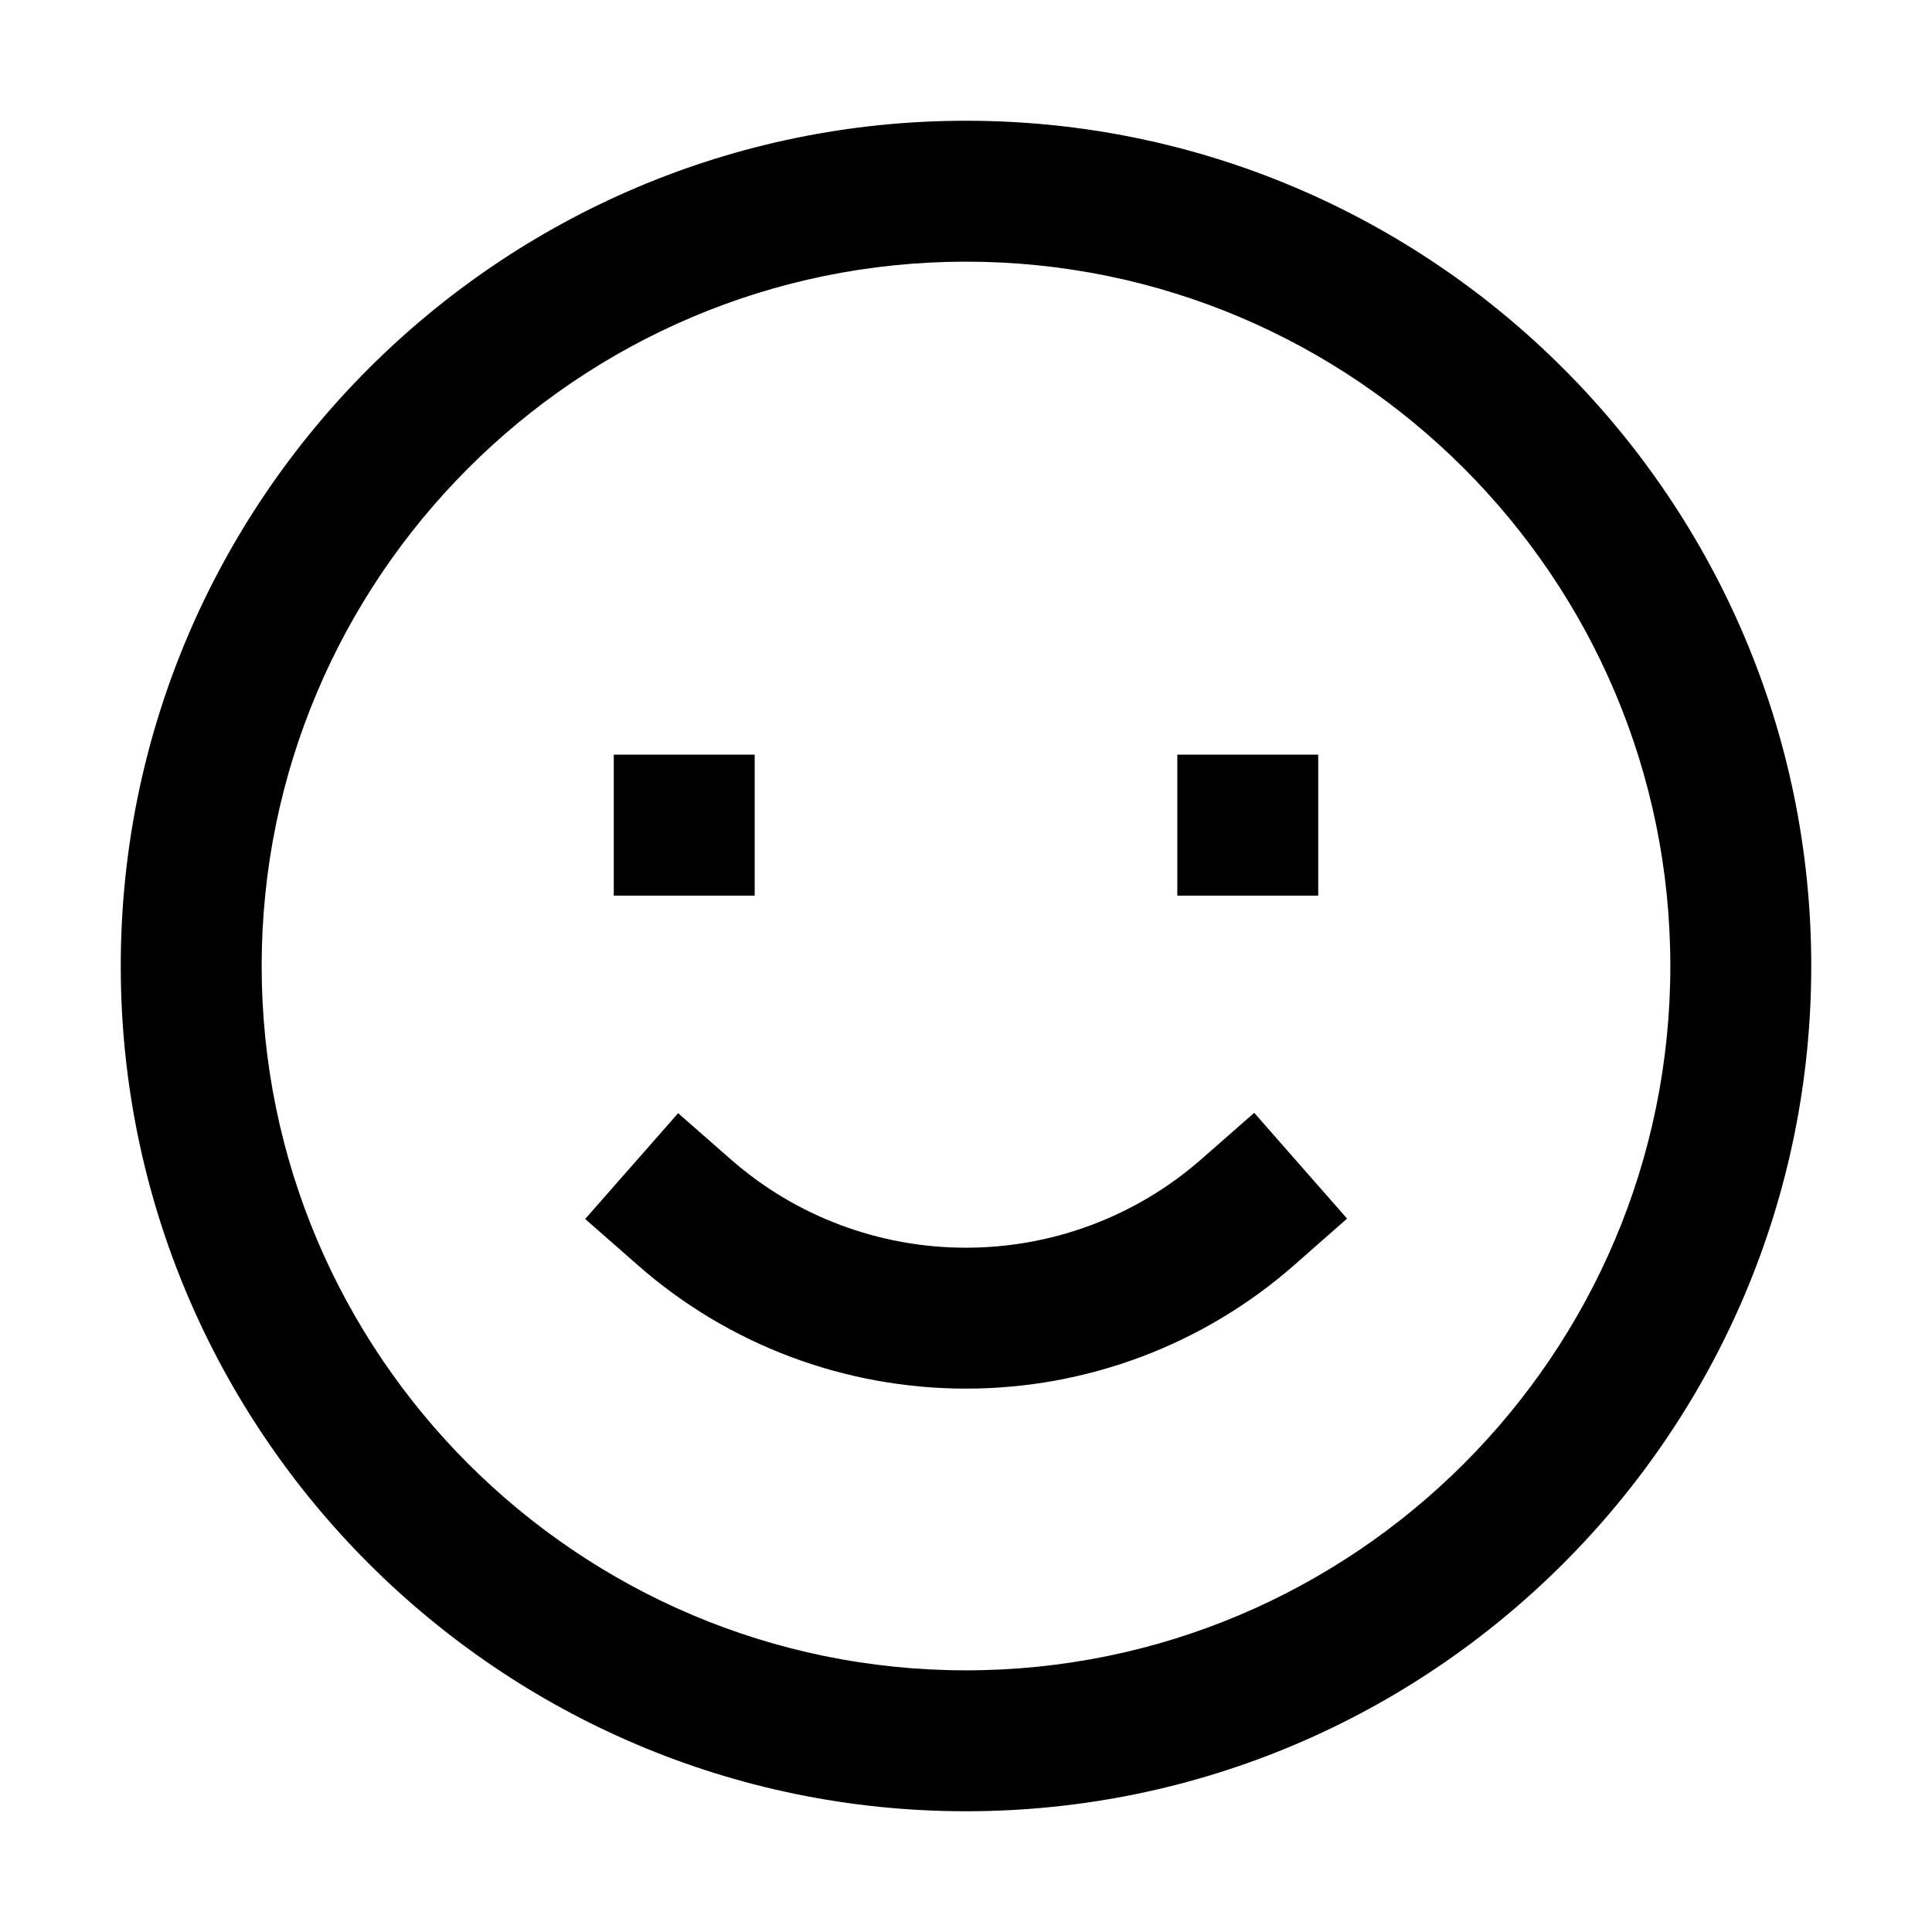
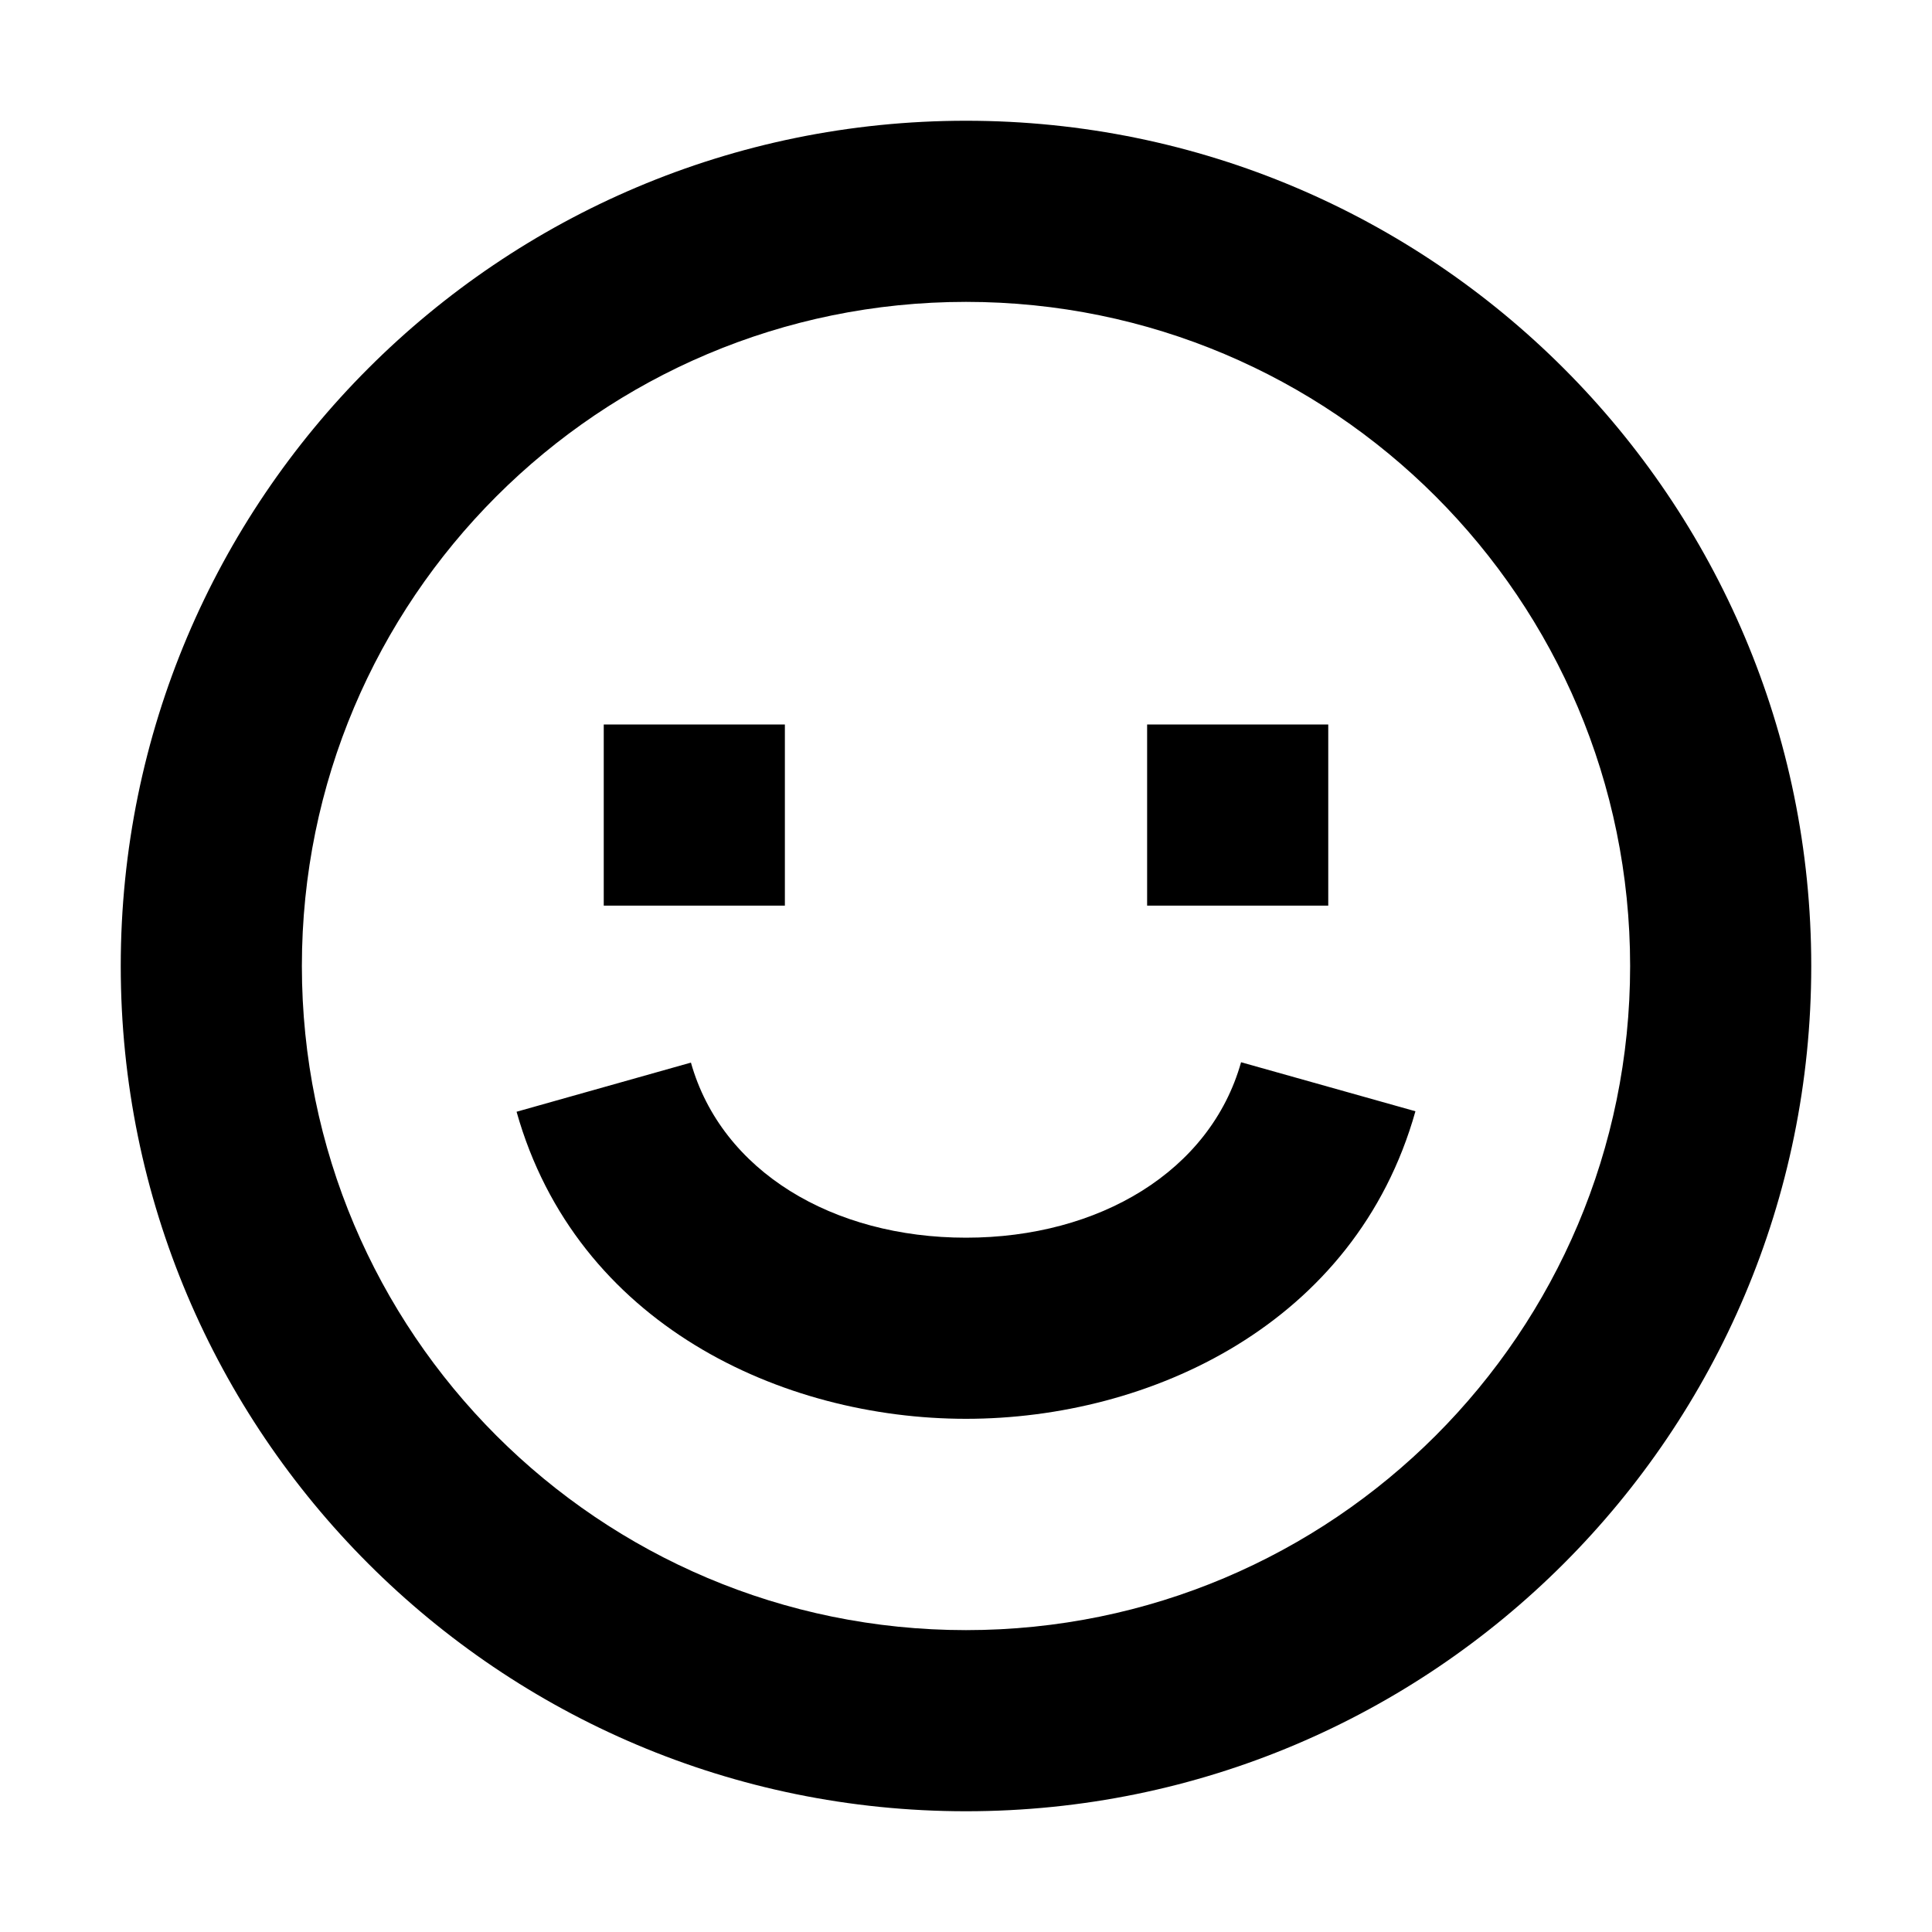
<svg xmlns="http://www.w3.org/2000/svg" viewBox="0 0 16 16">
-   <path fill-rule="evenodd" clip-rule="evenodd" d="M1 8C1 4.14 4.14 1 8 1C11.86 1 15 4.14 15 8C15 11.86 11.86 15 8 15C4.14 15 1 11.86 1 8ZM2.167 8C2.167 11.216 4.784 13.833 8 13.833C11.216 13.833 13.833 11.216 13.833 8C13.833 4.784 11.216 2.167 8 2.167C4.784 2.167 2.167 4.784 2.167 8ZM8 10.333C8.718 10.333 9.41 10.073 9.949 9.6L10.387 9.216L11.156 10.092L10.718 10.477C9.967 11.137 9.002 11.5 8 11.5C6.998 11.5 6.034 11.138 5.285 10.48L4.846 10.095L5.616 9.219L6.054 9.603C6.591 10.074 7.282 10.333 8 10.333ZM5.083 6.25H6.25V7.417H5.083V6.25ZM10.917 6.25H9.75V7.417H10.917V6.25Z" />
+   <path d="M6.5 6H5V7.5H6.5V6Z" />
+   <path d="M9.5 6H11V7.5H9.5V6Z" />
+   <path d="M10.278 8.797C10.024 9.7 9.102 10.25 8 10.25C6.897 10.25 5.976 9.701 5.722 8.8L4.278 9.207C4.774 10.968 6.478 11.75 8 11.75C9.523 11.75 11.226 10.967 11.722 9.203L10.278 8.797Z" />
+   <path fill-rule="evenodd" clip-rule="evenodd" d="M15 8C15 11.866 11.866 15 8 15C4.134 15 1 11.866 1 8C1 4.134 4.134 1 8 1C11.866 1 15 4.134 15 8ZM13.5 8C13.5 11.038 11.038 13.5 8 13.5C4.962 13.5 2.5 11.038 2.5 8C2.5 4.962 4.962 2.5 8 2.5C11.038 2.5 13.5 4.962 13.5 8Z" />
</svg>
